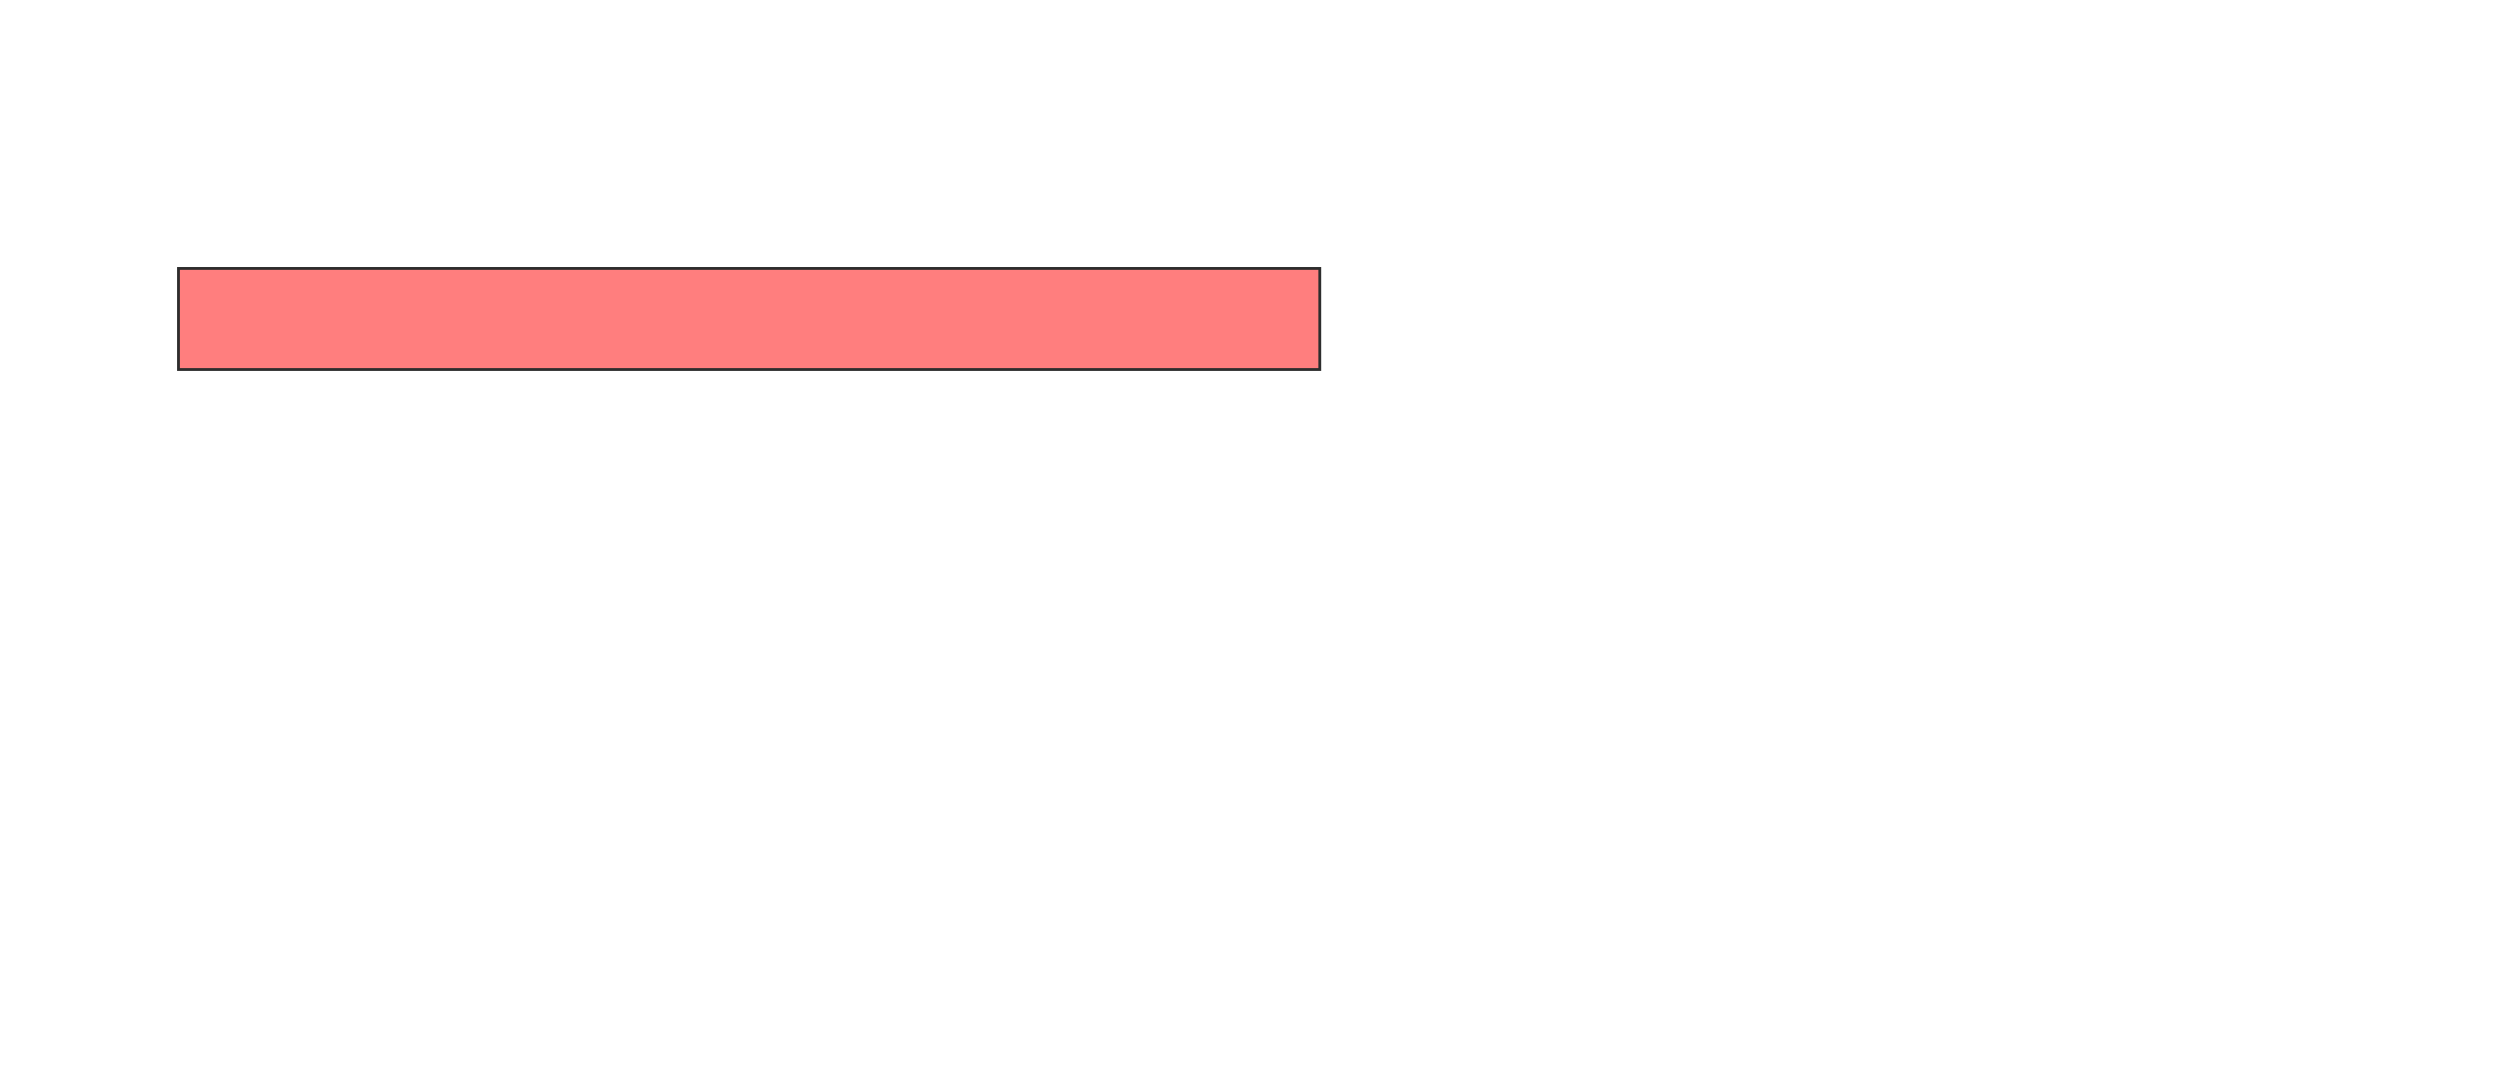
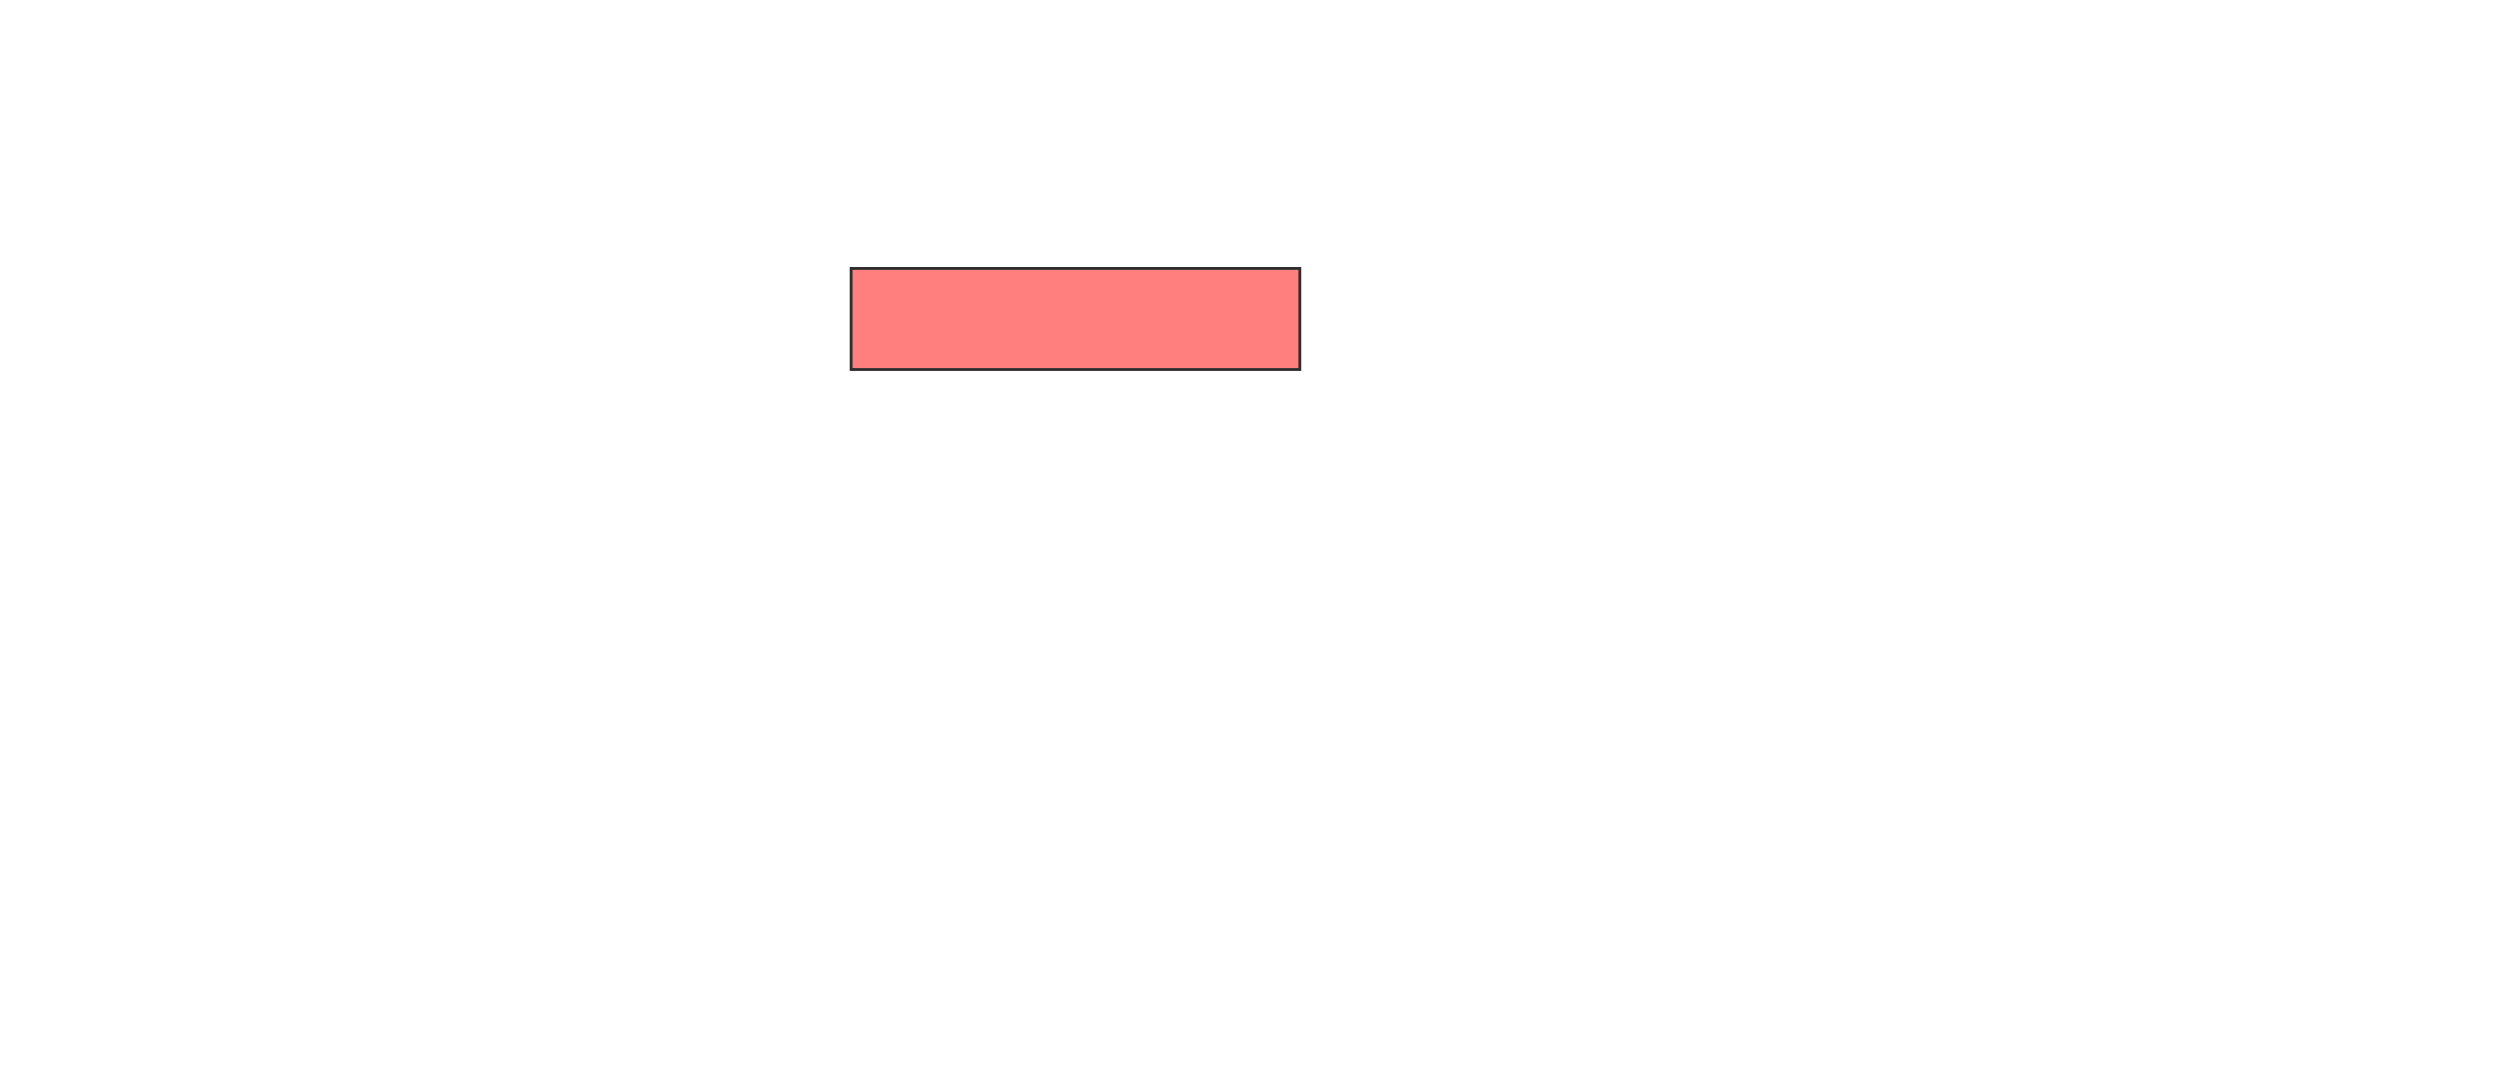
<svg xmlns="http://www.w3.org/2000/svg" width="886" height="378">
  <g>
  </g>
  <g>
-     <rect id="9600f1d174c84430bdeea5d91029a2bc-oa-1" height="35.821" width="404.478" y="95.134" x="63.254" stroke="#2D2D2D" fill="#FF7E7E" class="qshape" />
+     <rect id="9600f1d174c84430bdeea5d91029a2bc-oa-1" height="35.821" width="159.023" y="95.134" x="301.638" fill="#FF7E7E" stroke="#2D2D2D" class="qshape" />
  </g>
</svg>
